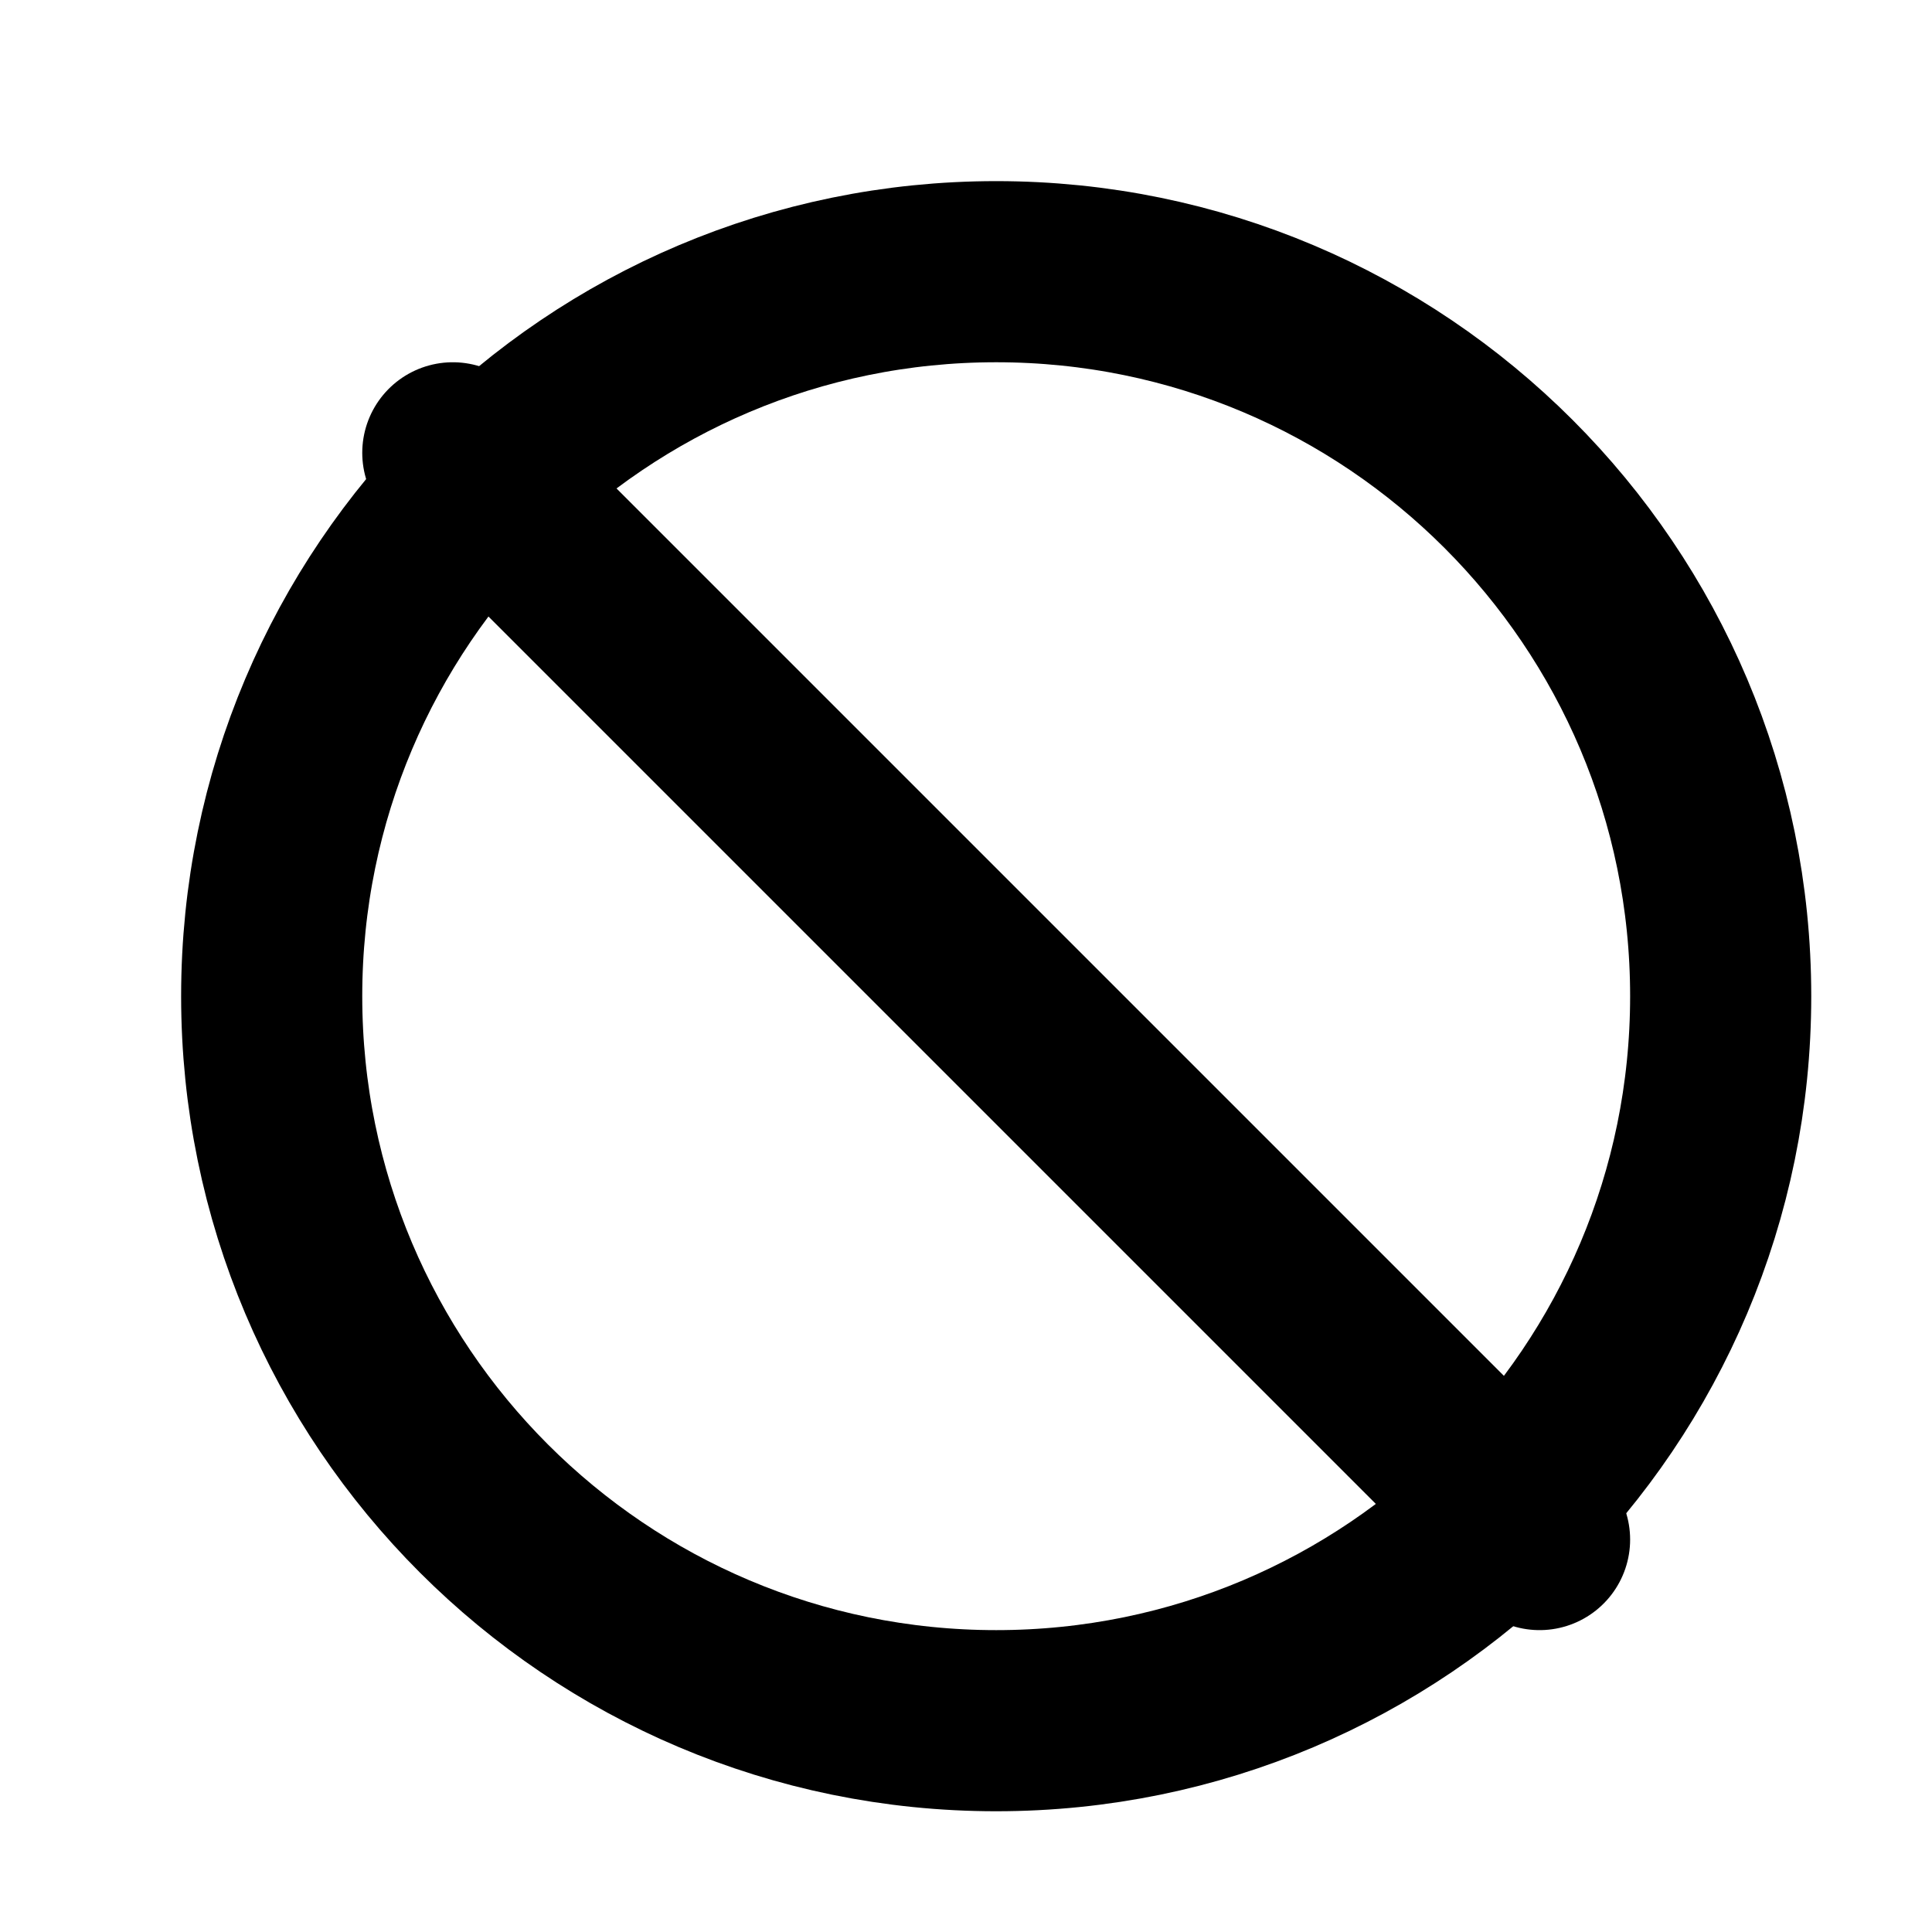
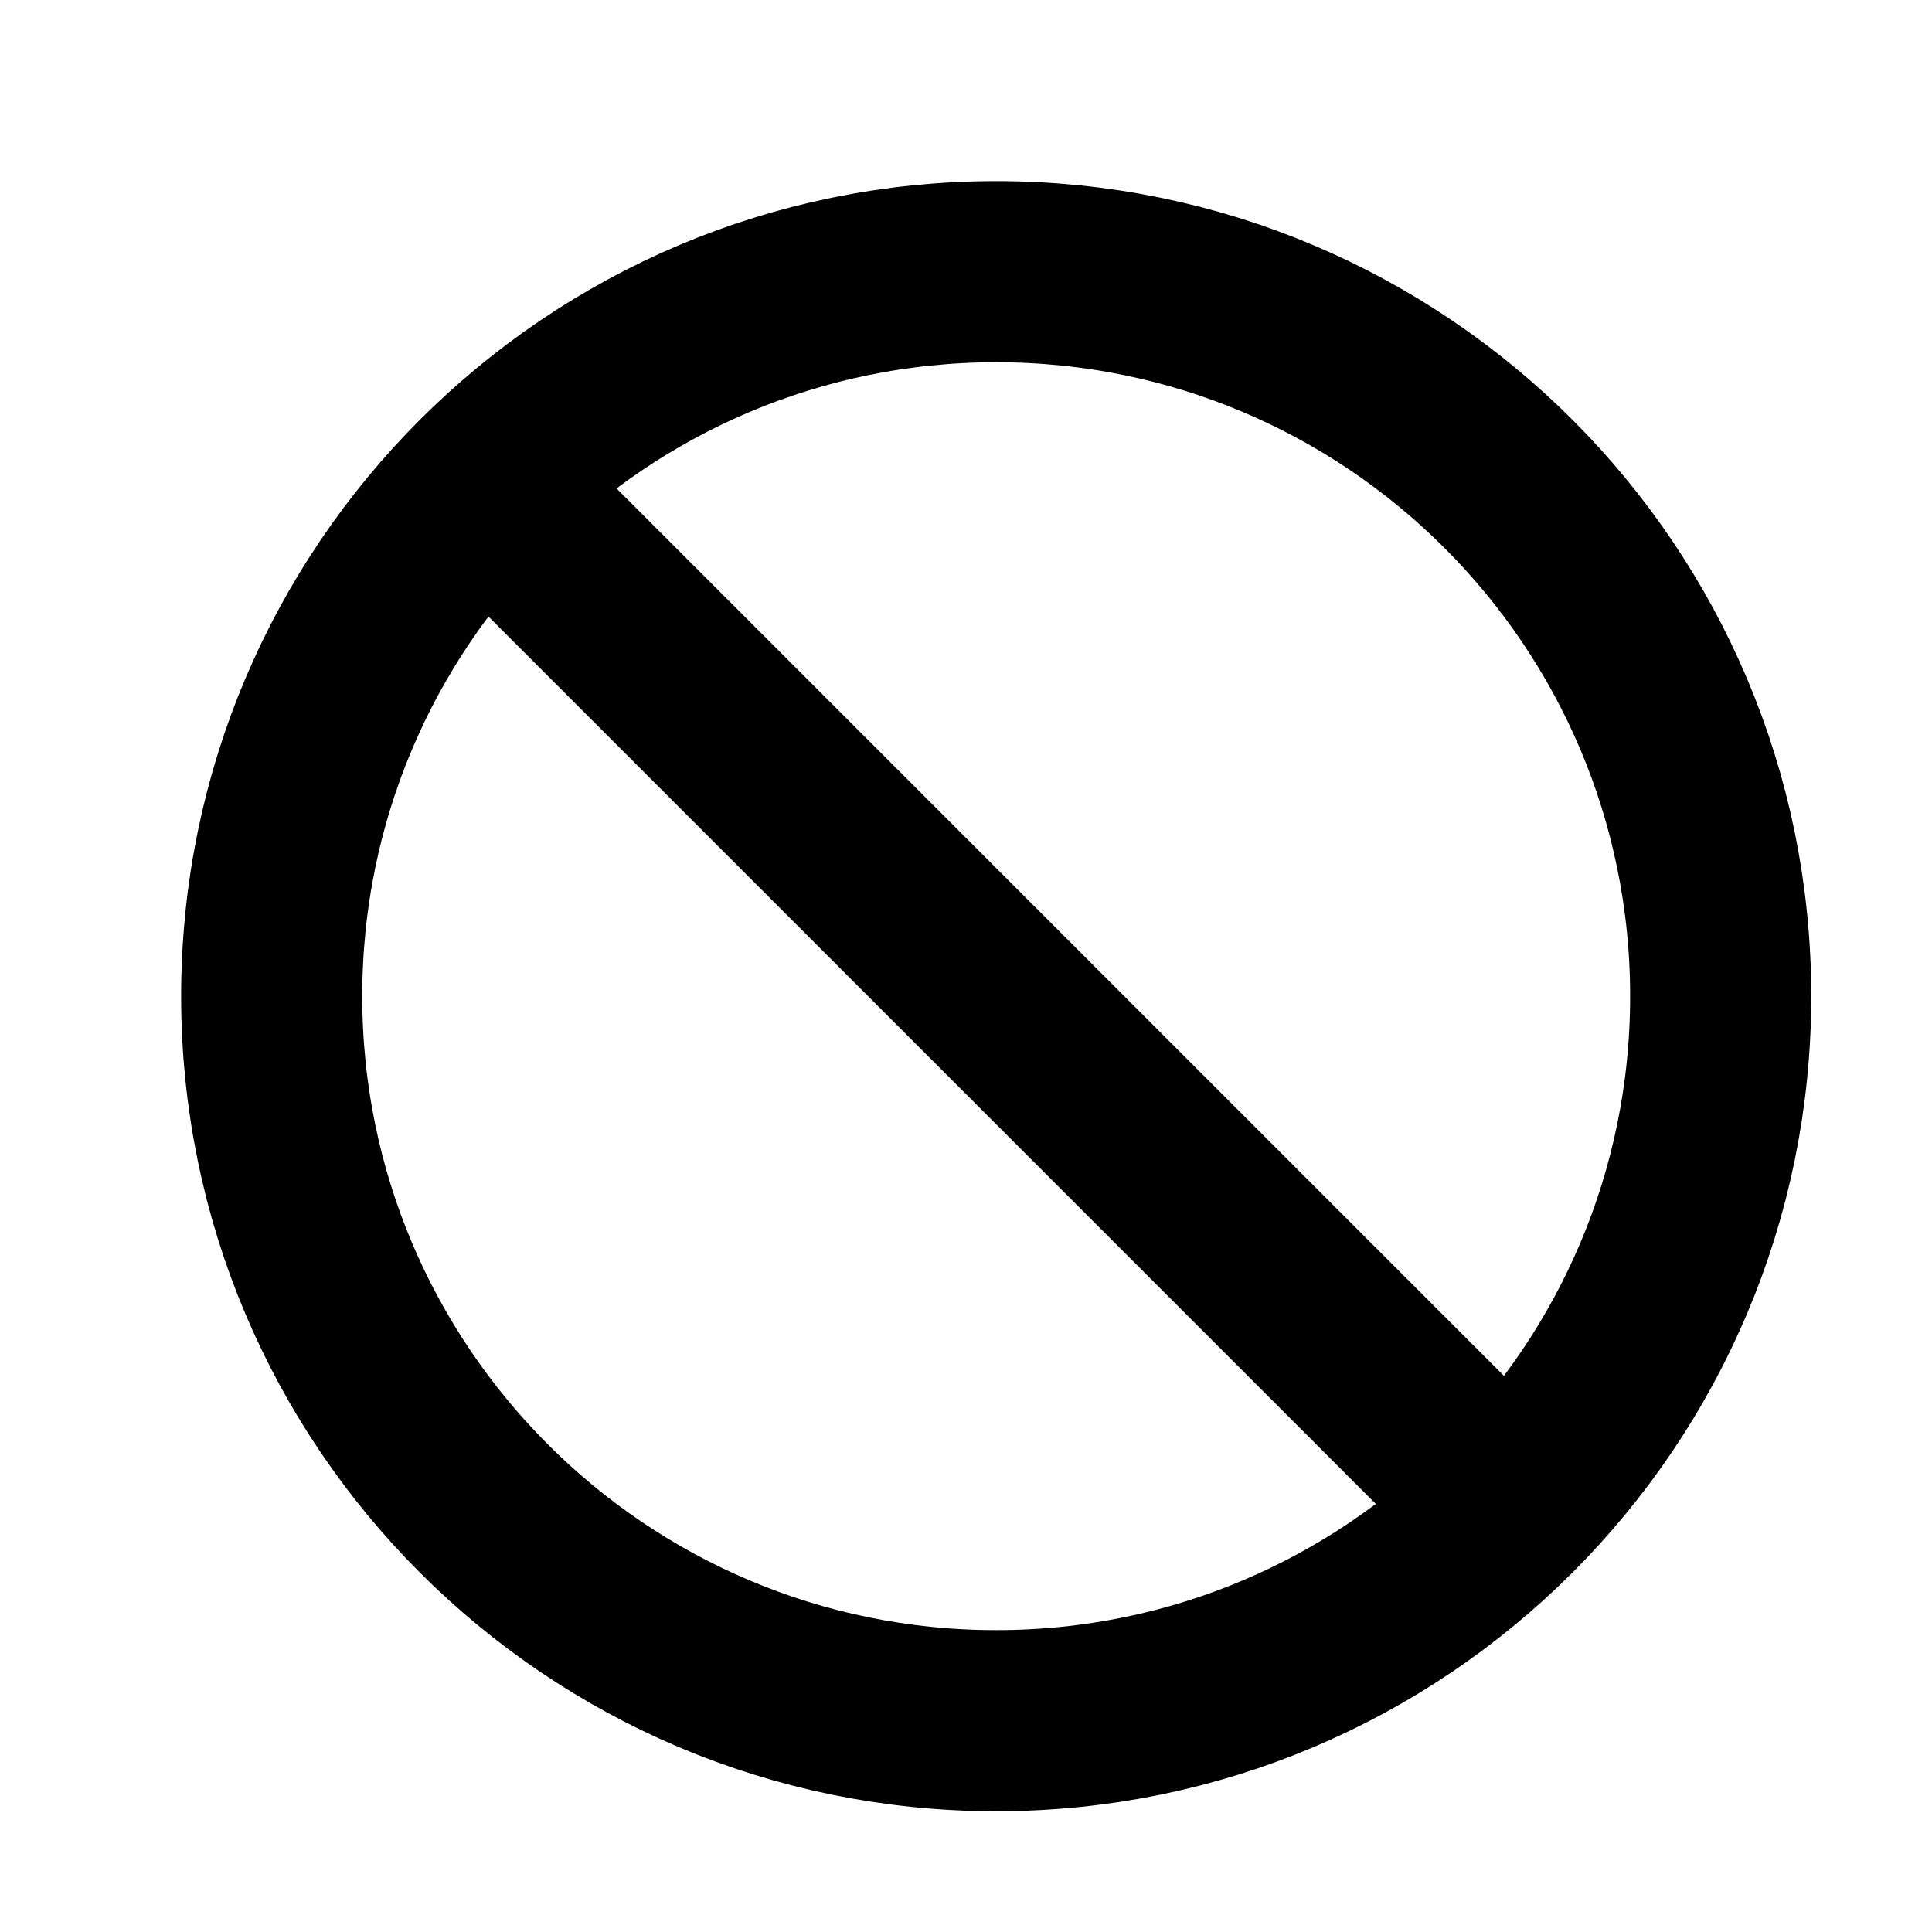
<svg xmlns="http://www.w3.org/2000/svg" width="16" height="16" viewBox="0 0 16 16" fill="none" stroke="currentColor" stroke-width="1.5" stroke-linecap="round" stroke-linejoin="round">
  <circle cx="8.25" cy="8.25" r="6" />
-   <path d="M3.75 3.75 12.75 12.75" />
+   <path d="M4.25 4.25 12.25 12.25" />
</svg>
